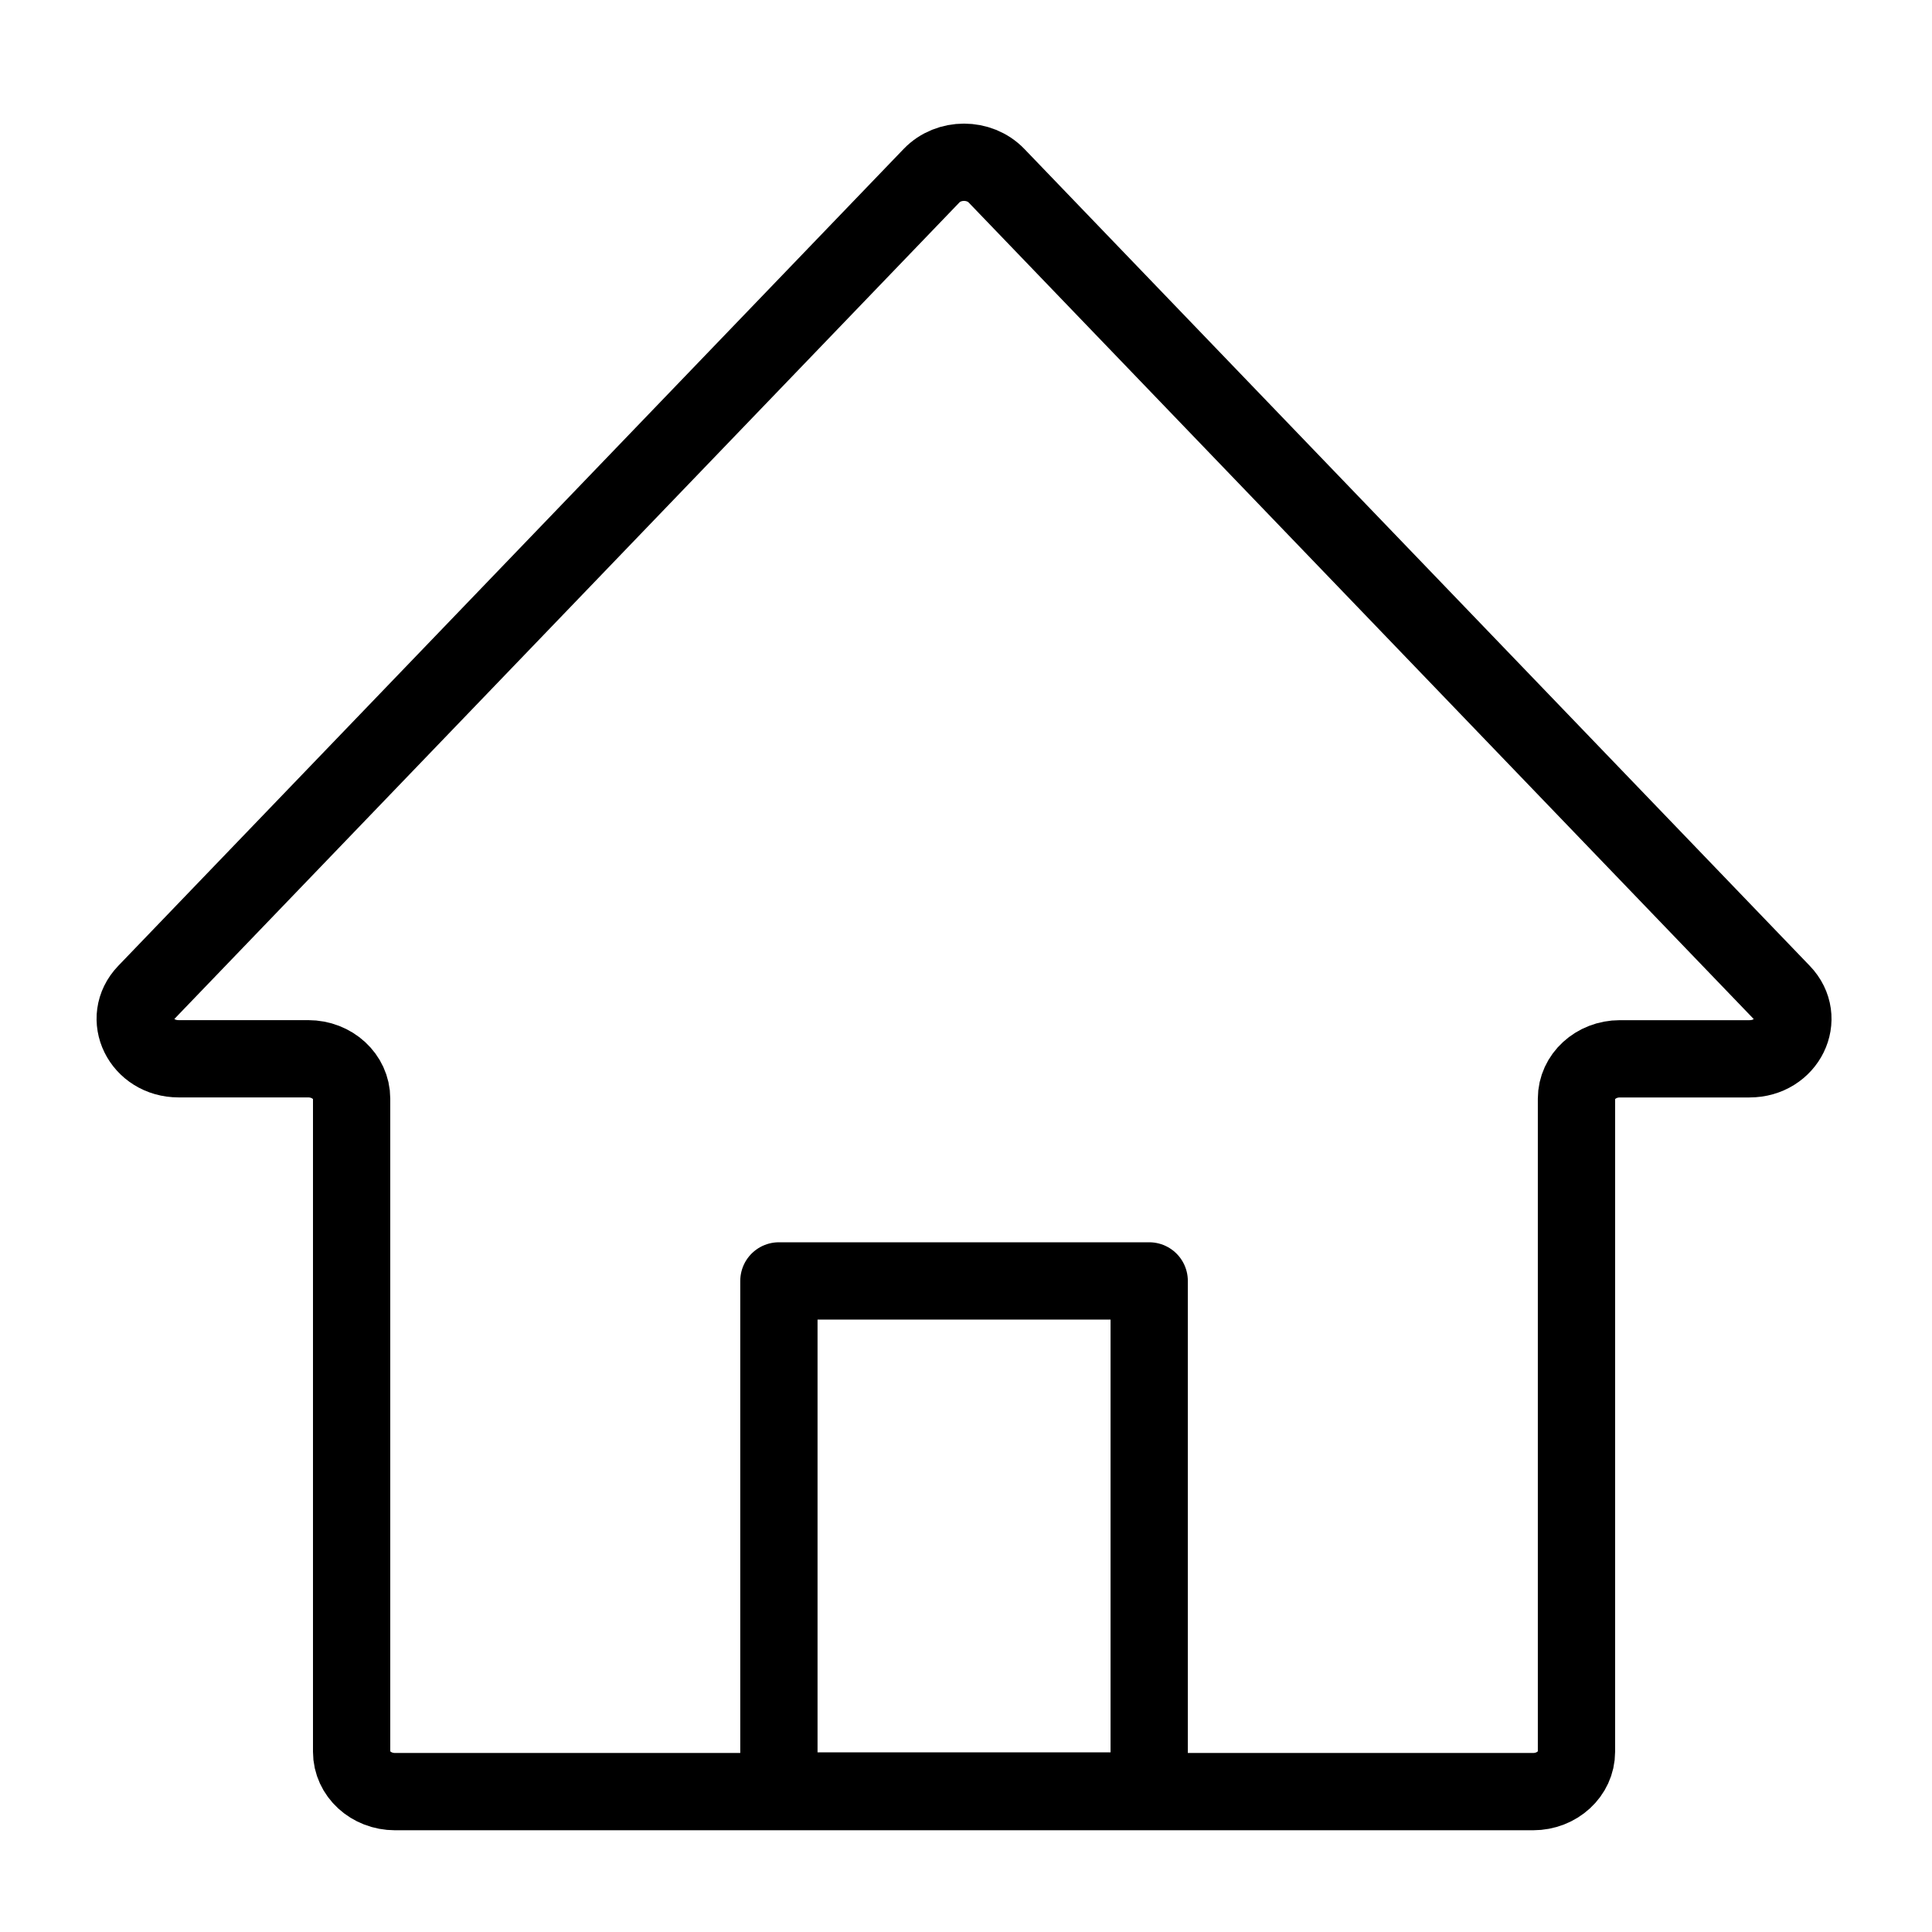
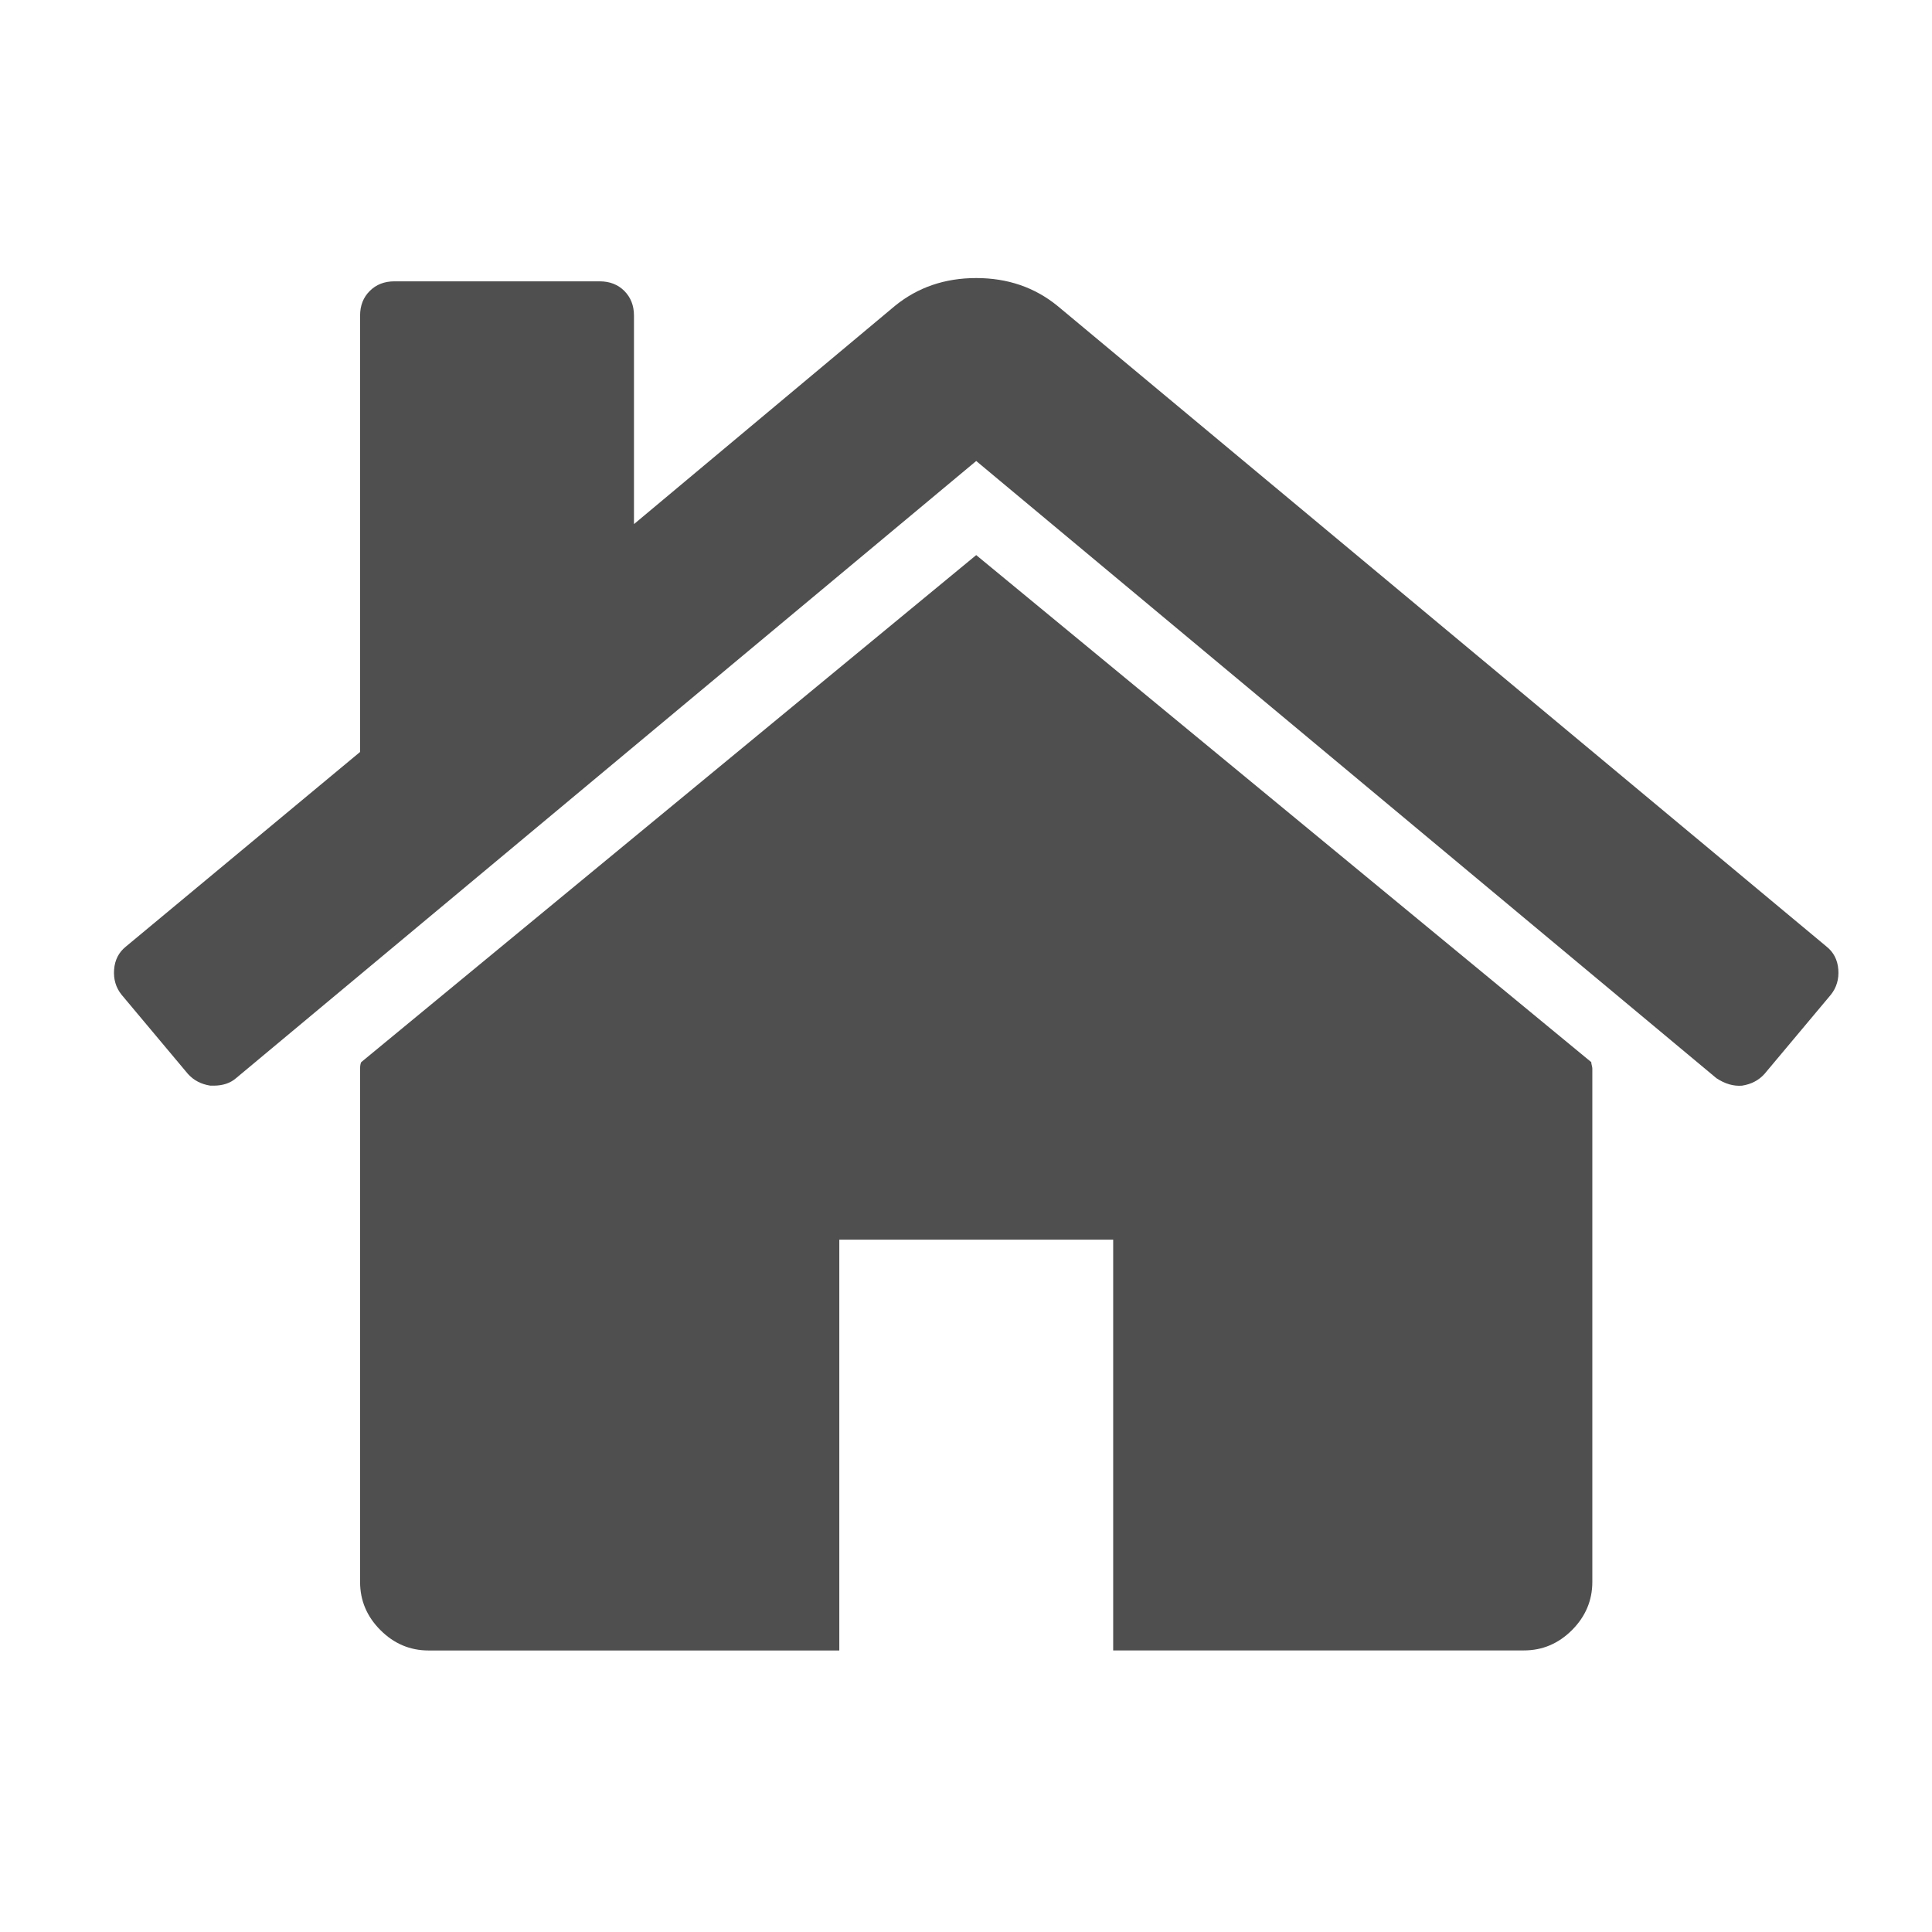
- <svg xmlns="http://www.w3.org/2000/svg" version="1.1" id="Layer_1" x="0px" y="0px" viewBox="0 0 500 500" style="enable-background:new 0 0 500 500;" xml:space="preserve">
+ <svg xmlns="http://www.w3.org/2000/svg" xmlns:xlink="http://www.w3.org/1999/xlink" version="1.1" id="Layer_1" x="0px" y="0px" viewBox="0 0 323.58 323.58" style="enable-background:new 0 0 323.58 323.58;" xml:space="preserve">
  <style type="text/css">
- 	.st0{fill:none;stroke:#000000;stroke-width:20;stroke-linecap:round;stroke-linejoin:round;stroke-miterlimit:10;}
+ 	.st0{clip-path:url(#SVGID_2_);}
+ 	.st1{fill:#4F4F4F;}
</style>
-   <path class="st0" d="M452.76,274.02h-33.54c-6.2,0-11.23,4.61-11.23,10.31v169.03c0,5.69-5.02,10.31-11.23,10.31H102.23  c-6.2,0-11.23-4.61-11.23-10.31V284.32c0-5.69-5.02-10.31-11.23-10.31H46.24c-9.67,0-14.81-10.47-8.42-17.13l203.25-211.4  c4.46-4.65,12.36-4.65,16.83,0l203.25,211.4C467.57,263.54,462.43,274.02,452.76,274.02z" />
-   <rect x="201.58" y="331.5" class="st0" width="95.83" height="132" />
+   <g>
+     <defs>
+       <rect id="SVGID_1_" x="19.09" y="17.09" width="288.82" height="288.82" />
+     </defs>
+     <clipPath id="SVGID_2_">
+       <use xlink:href="#SVGID_1_" style="overflow:visible;" />
+     </clipPath>
+     <g class="st0">
+       <path class="st1" d="M163.5,92.97l103.01,84.92c0,0.12,0.03,0.3,0.09,0.54c0.06,0.24,0.09,0.41,0.09,0.53v85.99    c0,3.1-1.14,5.79-3.4,8.06c-2.27,2.27-4.96,3.41-8.06,3.41h-68.79v-68.79h-45.87v68.8H71.78c-3.1,0-5.8-1.14-8.06-3.41    c-2.27-2.26-3.41-4.96-3.41-8.06v-85.99c0-0.48,0.07-0.84,0.18-1.07L163.5,92.97z" />
+       <path class="st1" d="M21.08,158.54l39.23-32.6V52.85c0-1.67,0.54-3.05,1.62-4.12c1.07-1.07,2.44-1.61,4.12-1.61h34.4    c1.67,0,3.05,0.54,4.12,1.61c1.07,1.08,1.61,2.45,1.61,4.12v34.93l43.71-36.55c3.82-3.11,8.36-4.66,13.61-4.66    c5.26,0,9.79,1.55,13.61,4.66l128.81,107.31c1.19,0.95,1.85,2.24,1.97,3.85c0.12,1.61-0.3,3.02-1.25,4.21l-11.11,13.26    c-0.96,1.07-2.21,1.73-3.76,1.97c-1.43,0.12-2.87-0.3-4.3-1.25L163.5,77.21L39.53,180.58c-0.96,0.83-2.21,1.25-3.76,1.25h-0.54    c-1.55-0.24-2.8-0.9-3.76-1.97l-11.11-13.26c-0.96-1.2-1.37-2.6-1.25-4.21C19.23,160.78,19.89,159.5,21.08,158.54z" />
+     </g>
+   </g>
</svg>
